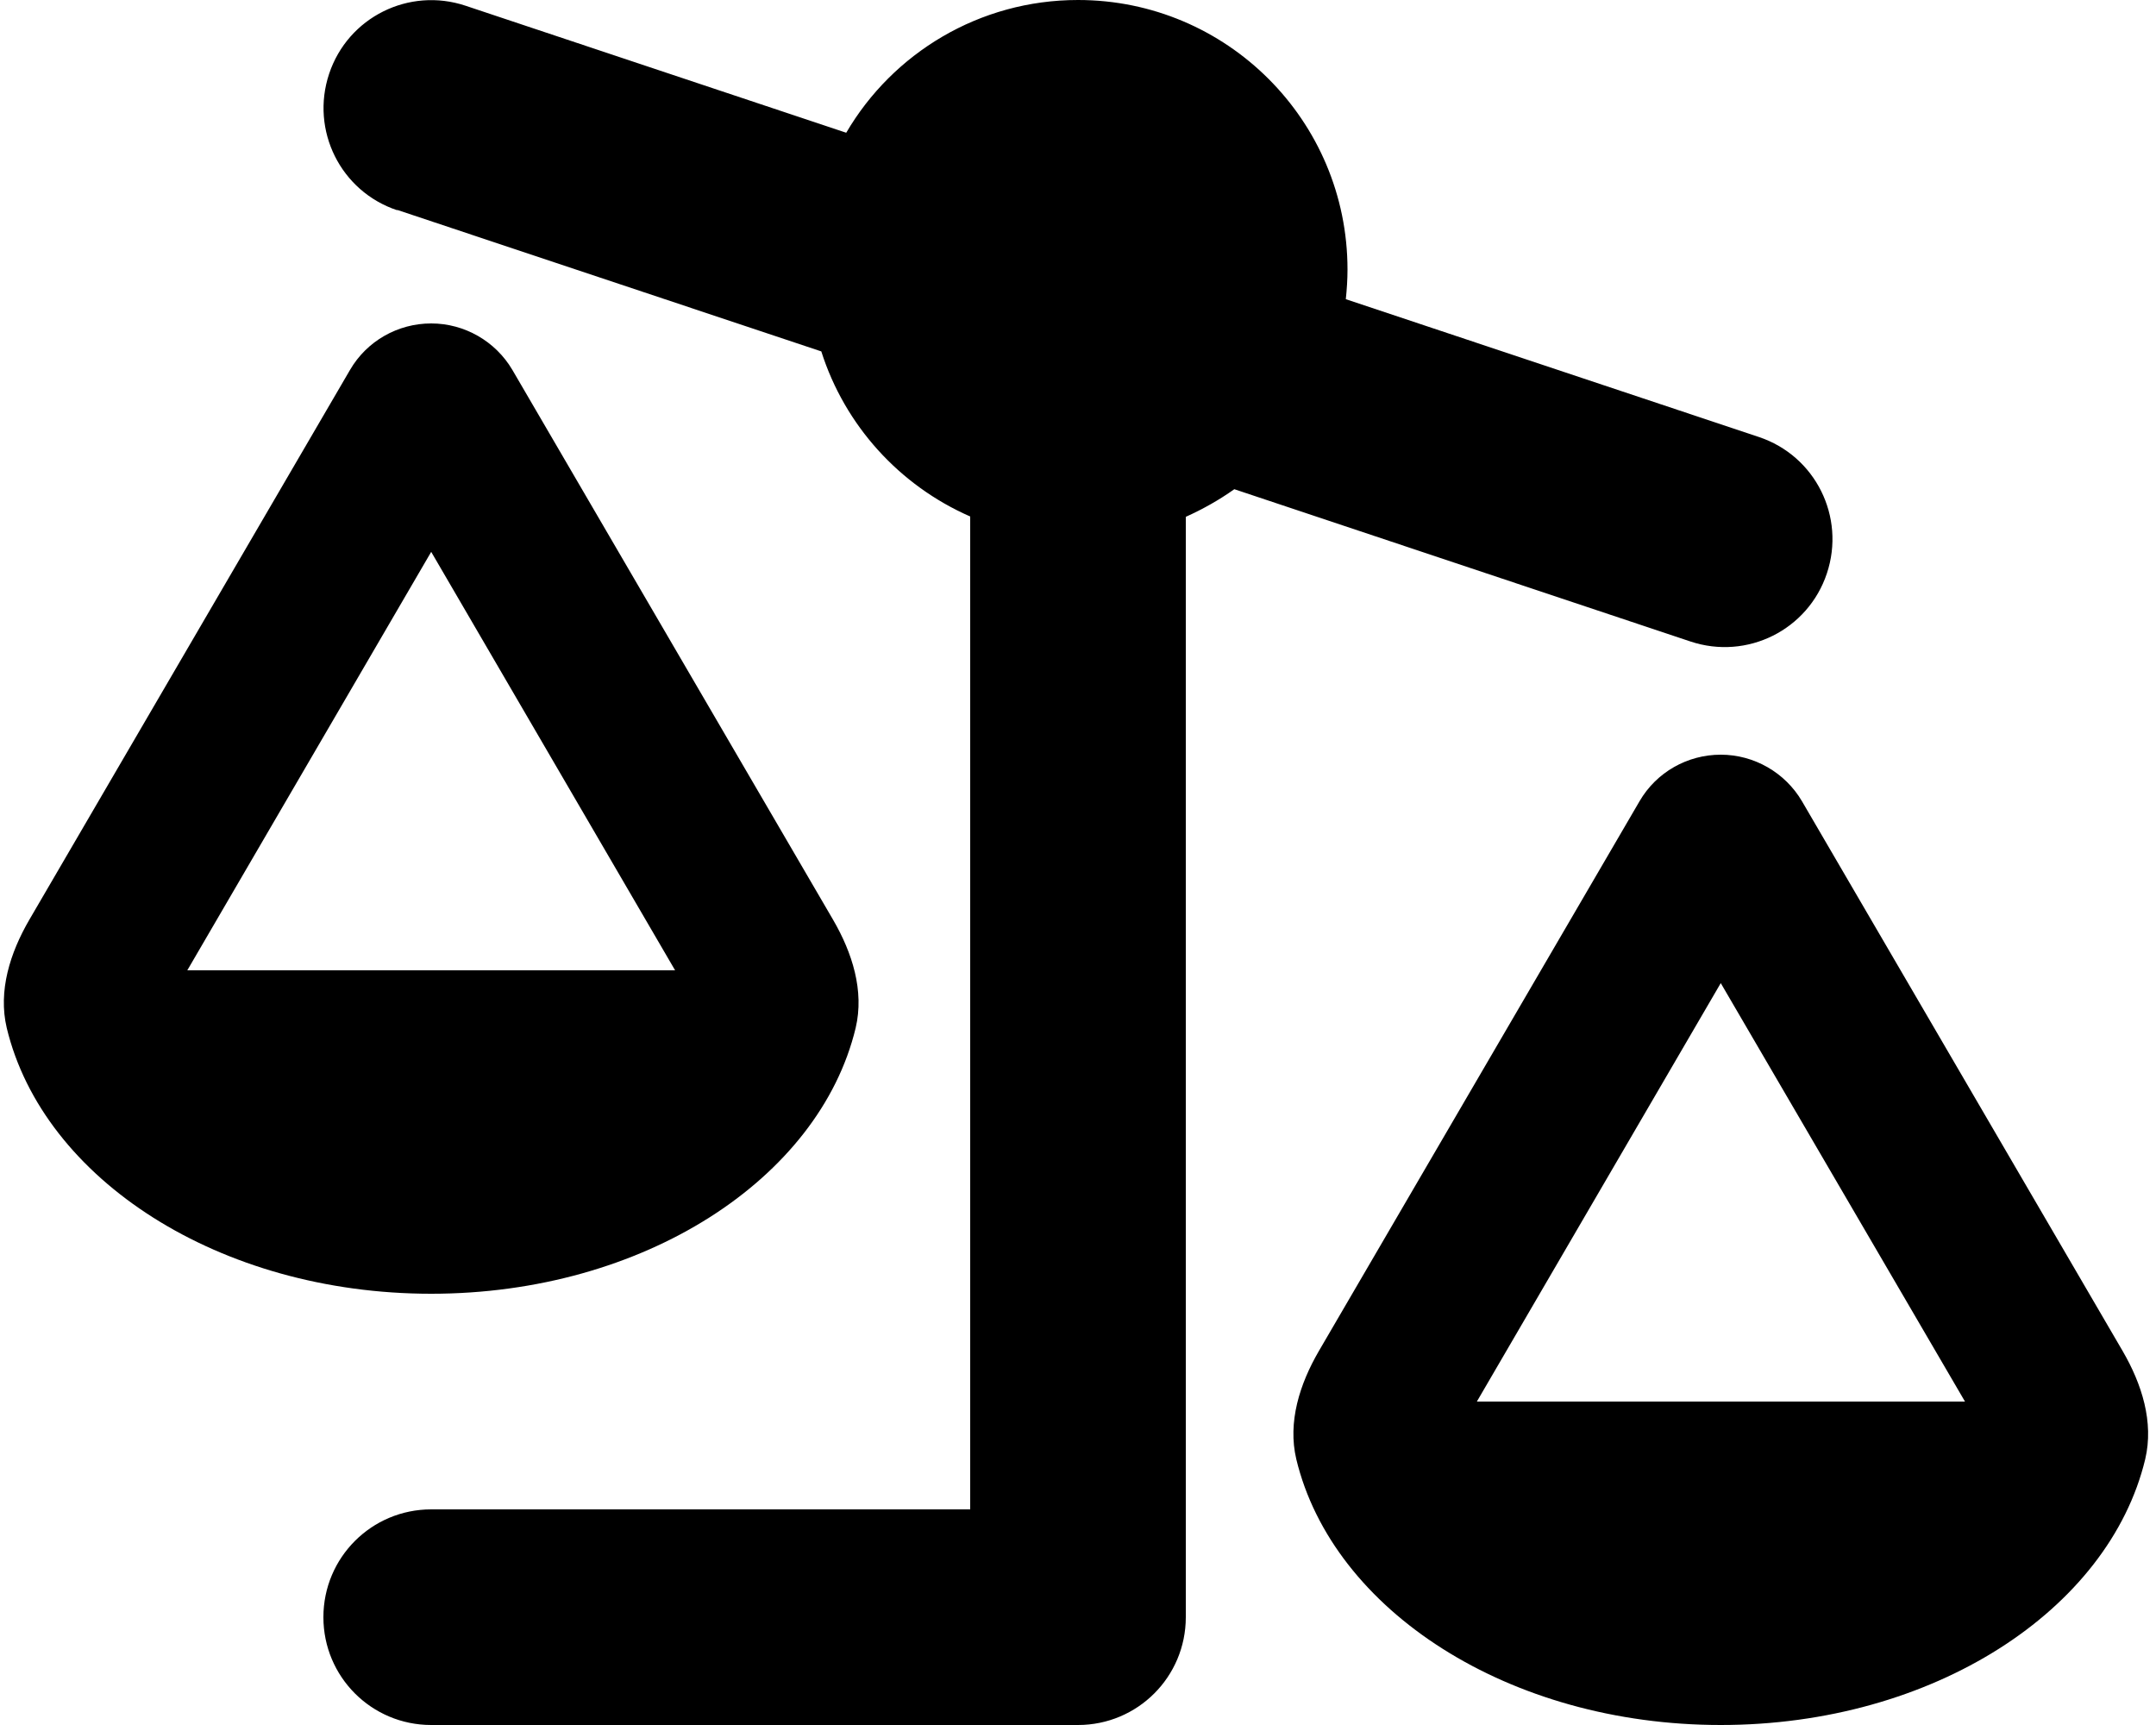
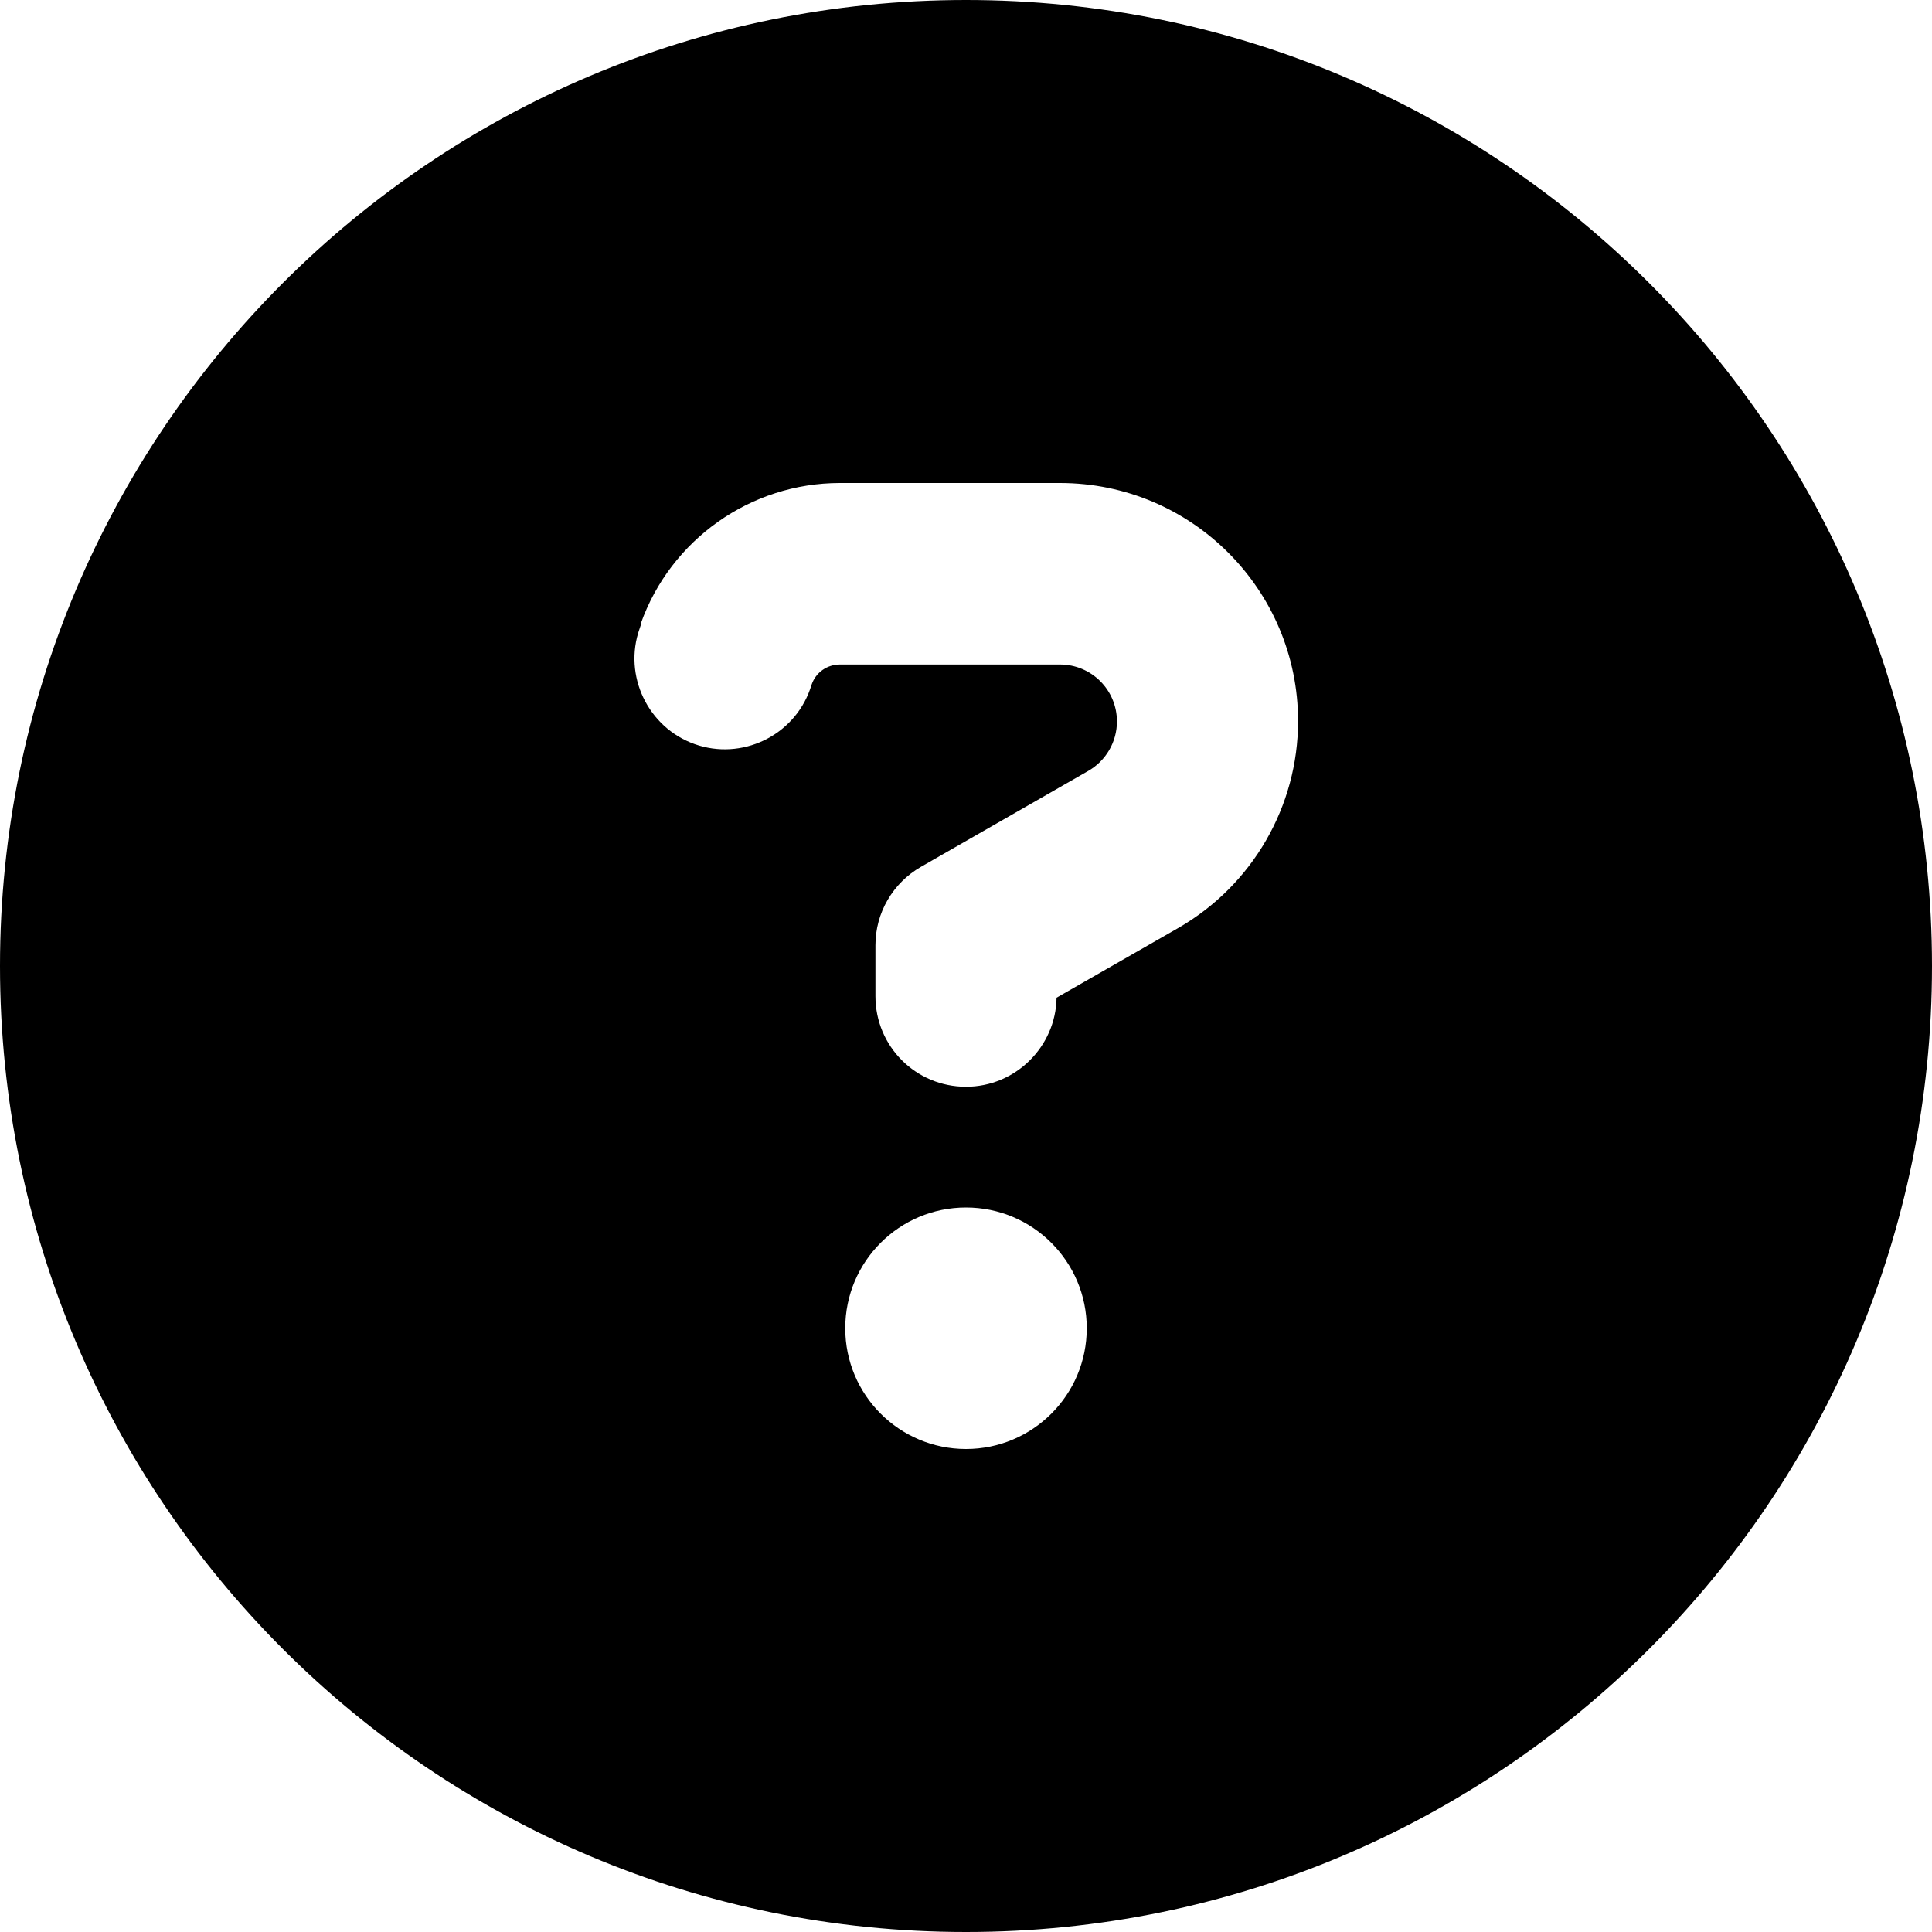
- <svg xmlns="http://www.w3.org/2000/svg" viewBox="0 0 640 512">
-   <path d="M117.9 62.4c-16.8-5.6-25.8-23.7-20.2-40.5s23.7-25.8 40.5-20.2l113 37.7C265 15.8 290.7 0 320 0c44.2 0 80 35.8 80 80c0 3-.2 5.9-.5 8.8l122.6 40.9c16.8 5.6 25.8 23.7 20.2 40.5s-23.7 25.8-40.5 20.2L366.4 145.2c-4.5 3.2-9.3 5.9-14.4 8.2L352 480c0 17.7-14.3 32-32 32l-192 0c-17.7 0-32-14.3-32-32s14.3-32 32-32l160 0 0-294.7c-21-9.2-37.2-27-44.2-49l-125.9-42zM200.4 288L128 163.8 55.6 288l144.9 0zM128 384C65.1 384 12.8 350 2 305.1c-2.6-11 1-22.3 6.7-32.1l95.2-163.2c5-8.6 14.2-13.8 24.1-13.8s19.1 5.3 24.1 13.8l95.2 163.2c5.7 9.8 9.3 21.1 6.7 32.1C243.2 350 190.9 384 128 384zm382.8-92.2L438.4 416l144.9 0L510.8 291.8zm126 141.3C626 478 573.7 512 510.8 512s-115.2-34-126-78.9c-2.6-11 1-22.3 6.7-32.1l95.2-163.2c5-8.6 14.2-13.8 24.1-13.8s19.1 5.3 24.1 13.8l95.2 163.2c5.7 9.8 9.3 21.1 6.7 32.1z" />
+ <svg xmlns="http://www.w3.org/2000/svg" viewBox="0 0 512 512">
+   <path d="M256 512A256 256 0 1 0 256 0a256 256 0 1 0 0 512zM169.8 165.3c7.9-22.3 29.1-37.3 52.8-37.3l58.3 0c34.9 0 63.1 28.3 63.1 63.1c0 22.6-12.1 43.5-31.7 54.8L280 264.4c-.2 13-10.9 23.6-24 23.6c-13.3 0-24-10.7-24-24l0-13.5c0-8.6 4.6-16.5 12.1-20.8l44.3-25.4c4.7-2.7 7.6-7.7 7.6-13.1c0-8.4-6.8-15.1-15.1-15.1l-58.3 0c-3.4 0-6.4 2.1-7.5 5.3l-.4 1.2c-4.4 12.5-18.2 19-30.6 14.6s-19-18.2-14.6-30.6l.4-1.2zM224 352a32 32 0 1 1 64 0 32 32 0 1 1 -64 0z" />
</svg>
